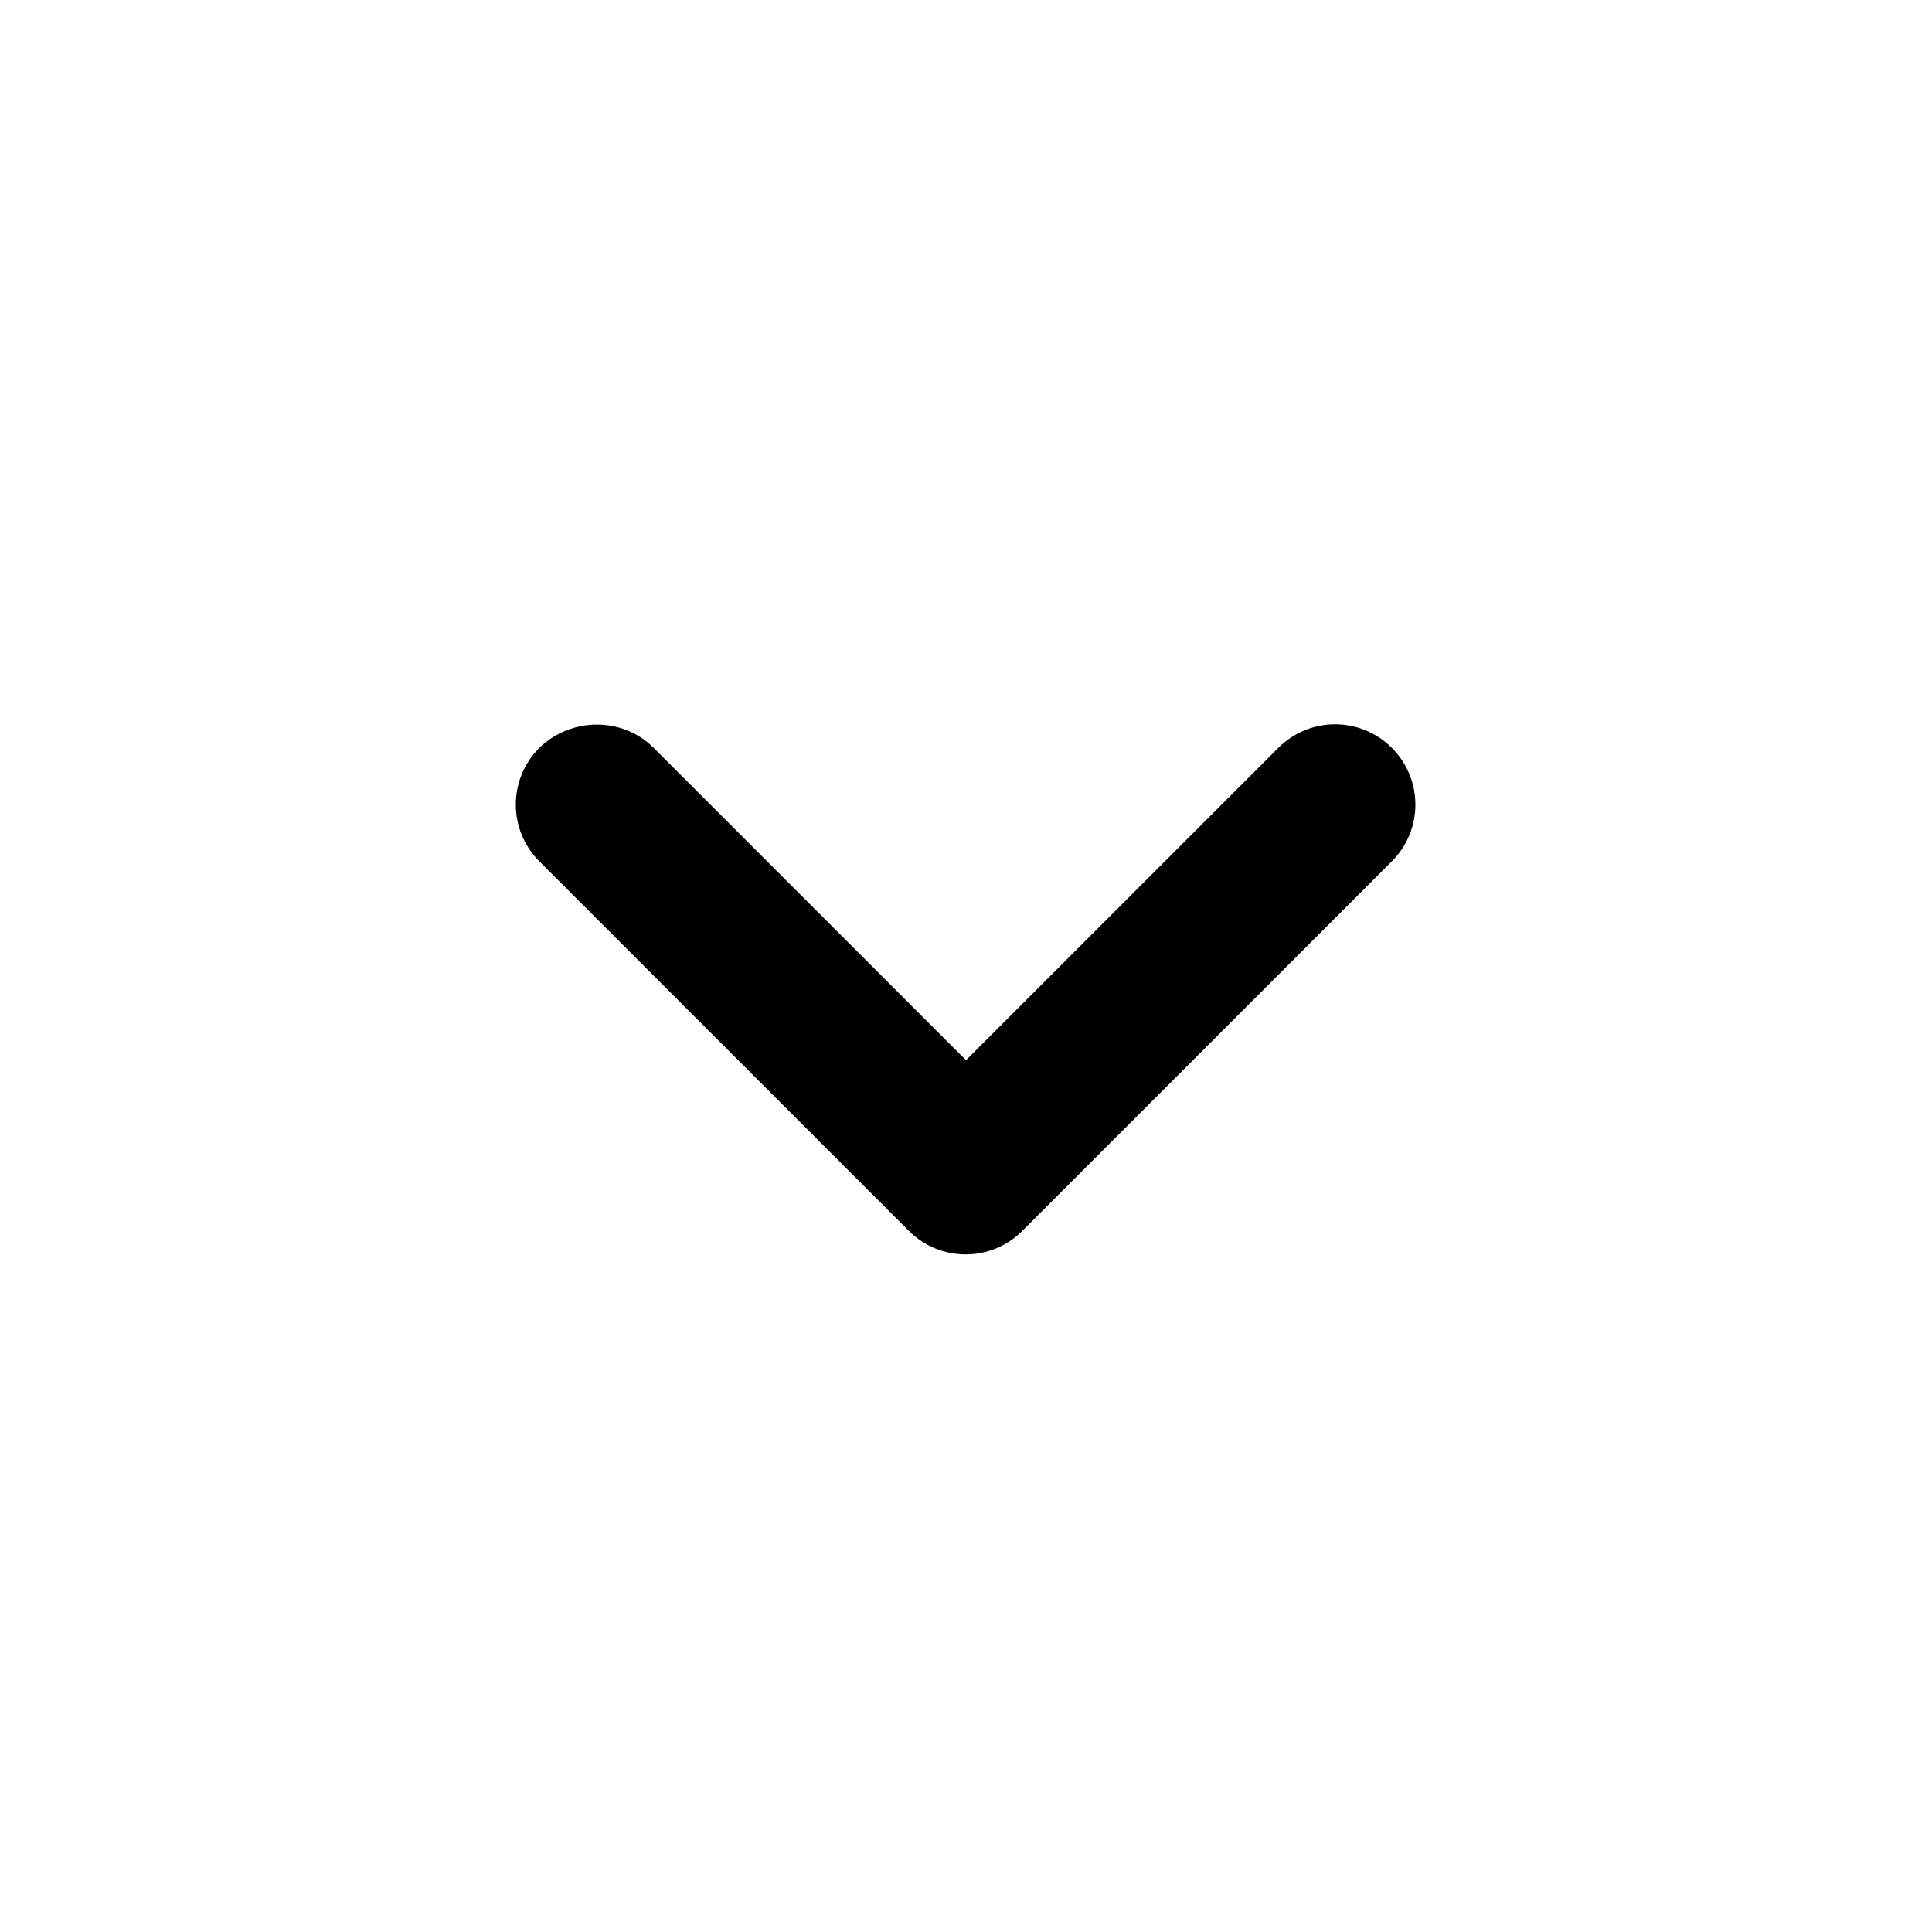
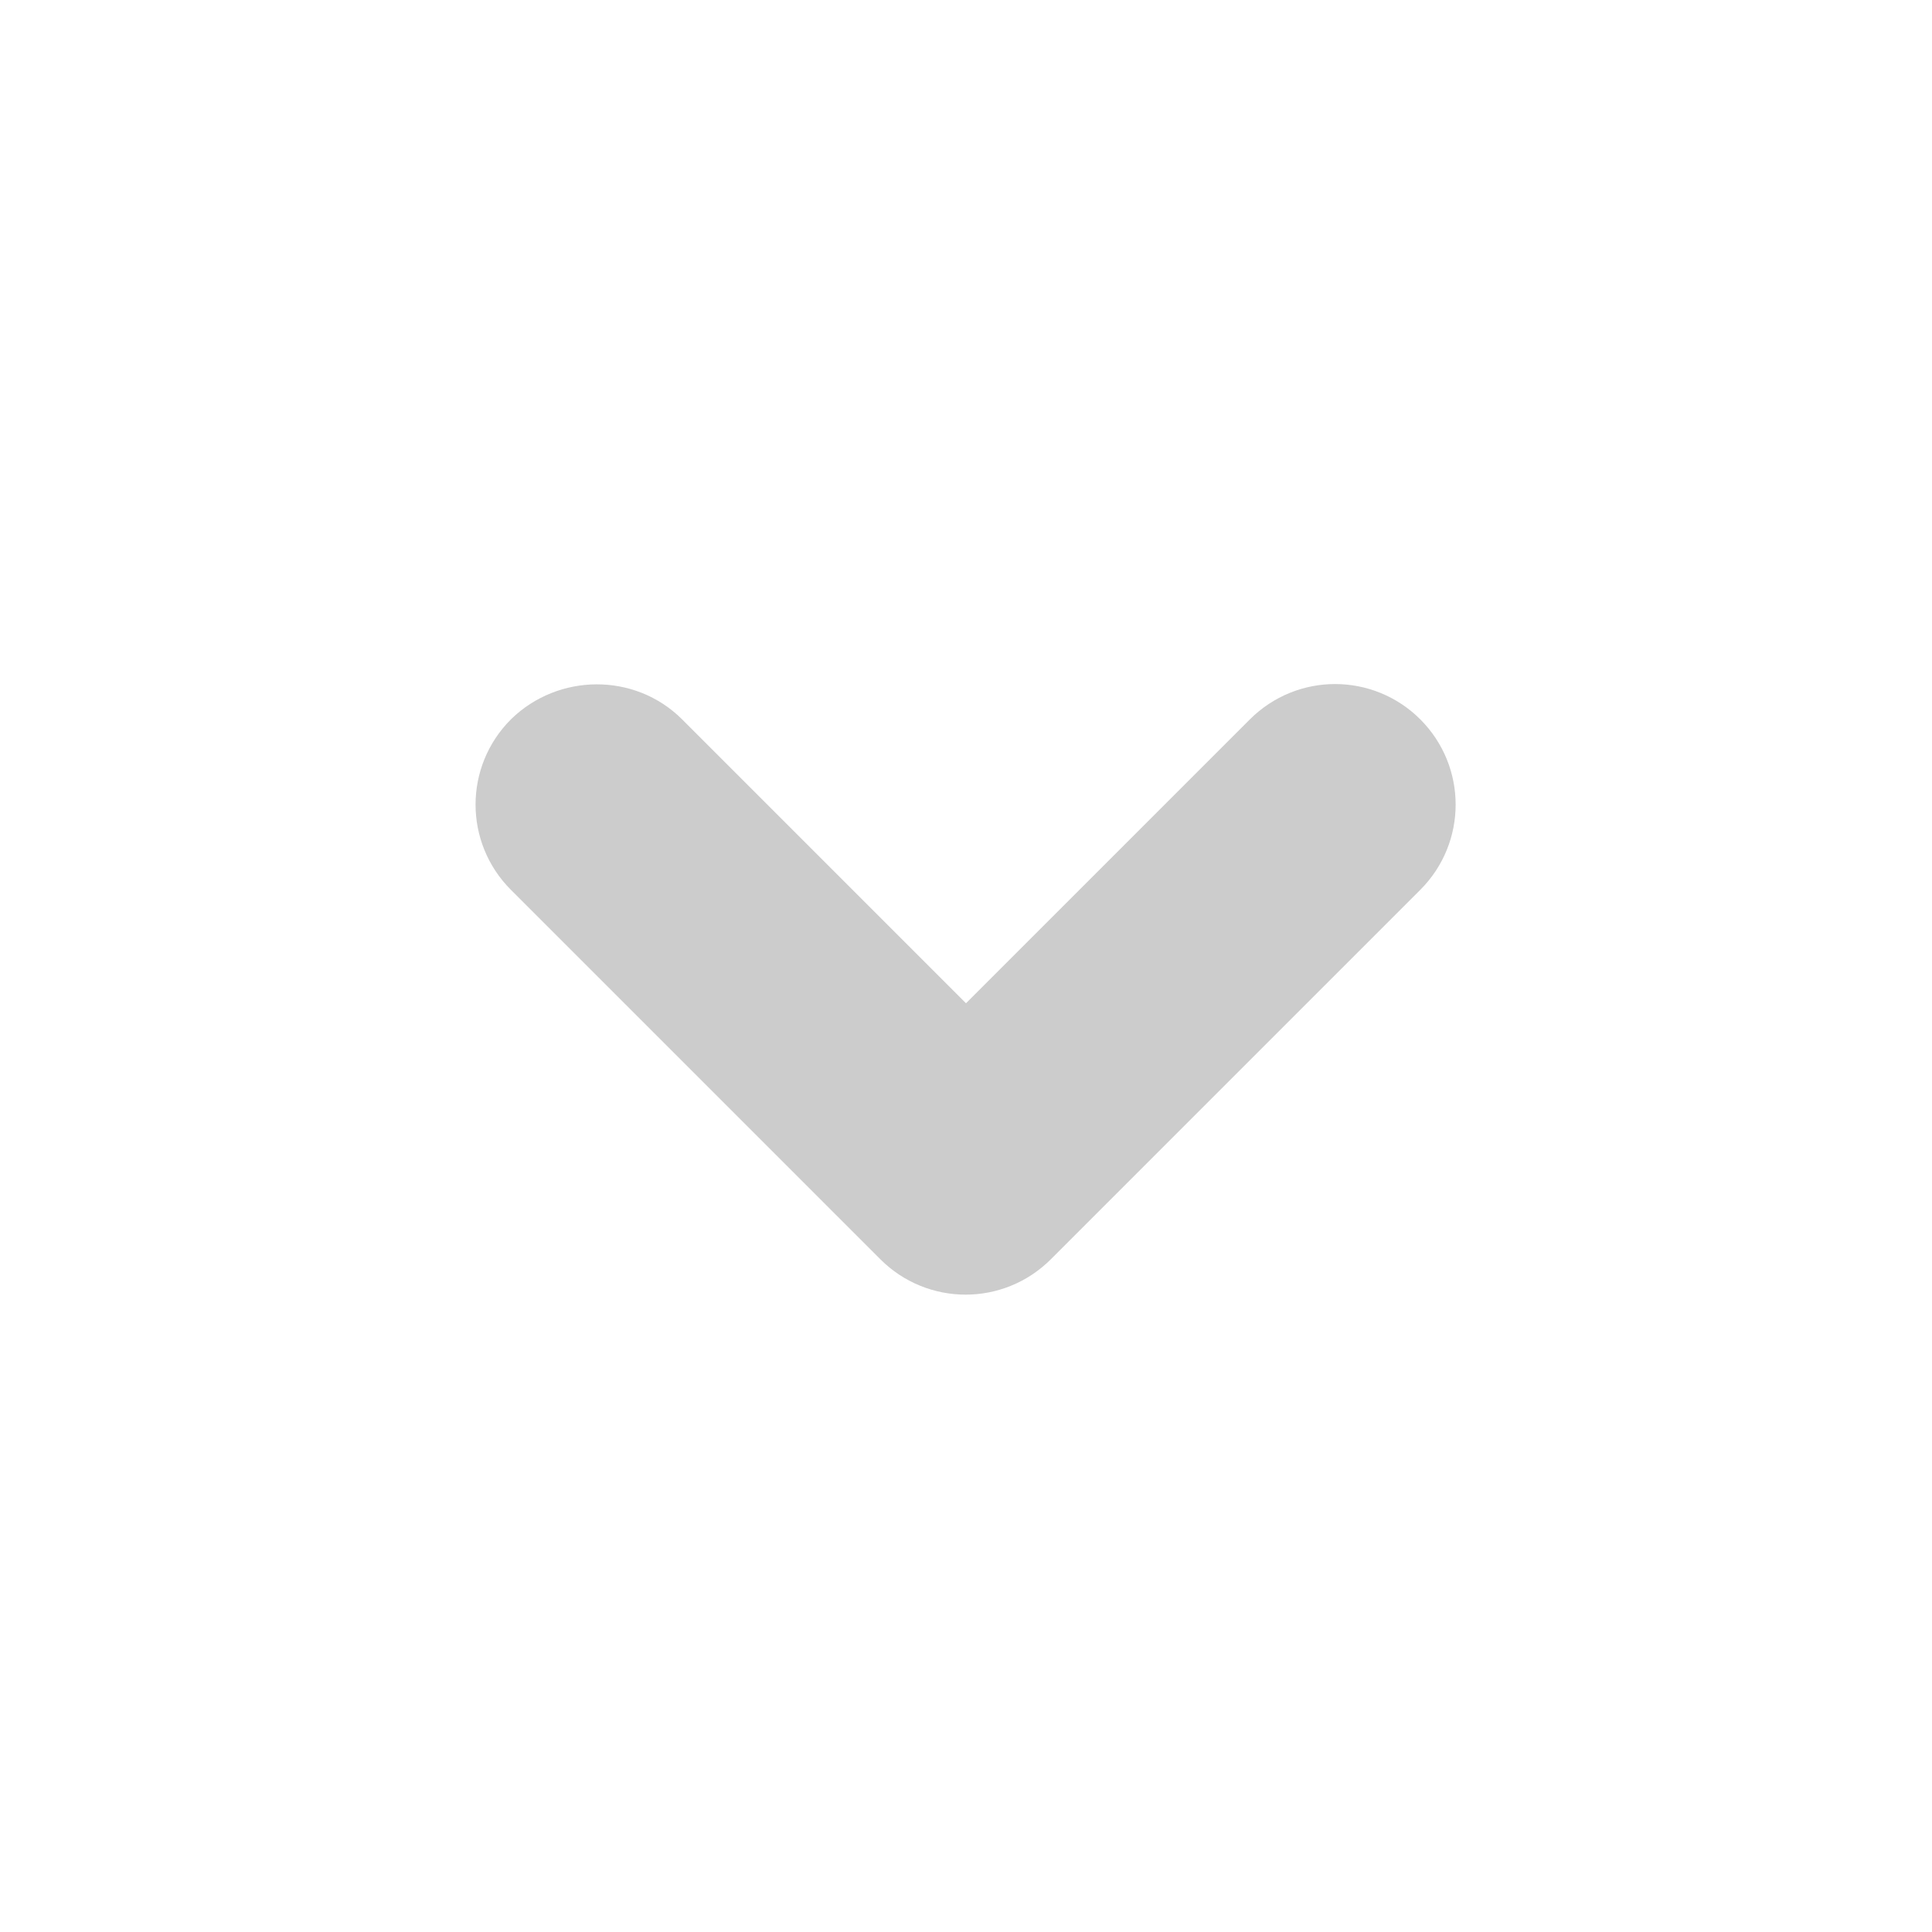
<svg xmlns="http://www.w3.org/2000/svg" width="24" height="24" viewBox="0 0 24 24">
-   <path d="M8.12 9.29L12 13.17l3.88-3.88c.39-.39 1.02-.39 1.41 0 .39.39.39 1.02 0 1.41l-4.59 4.59c-.39.39-1.02.39-1.41 0L6.7 10.7c-.39-.39-.39-1.02 0-1.41.39-.38 1.03-.39 1.42 0z" />
+   <path stroke="#ccc" fill="#ccc" d="M8.12 9.29L12 13.17l3.88-3.88c.39-.39 1.02-.39 1.41 0 .39.39.39 1.02 0 1.41l-4.59 4.59c-.39.39-1.02.39-1.41 0L6.7 10.7c-.39-.39-.39-1.02 0-1.41.39-.38 1.03-.39 1.42 0z" />
</svg>
